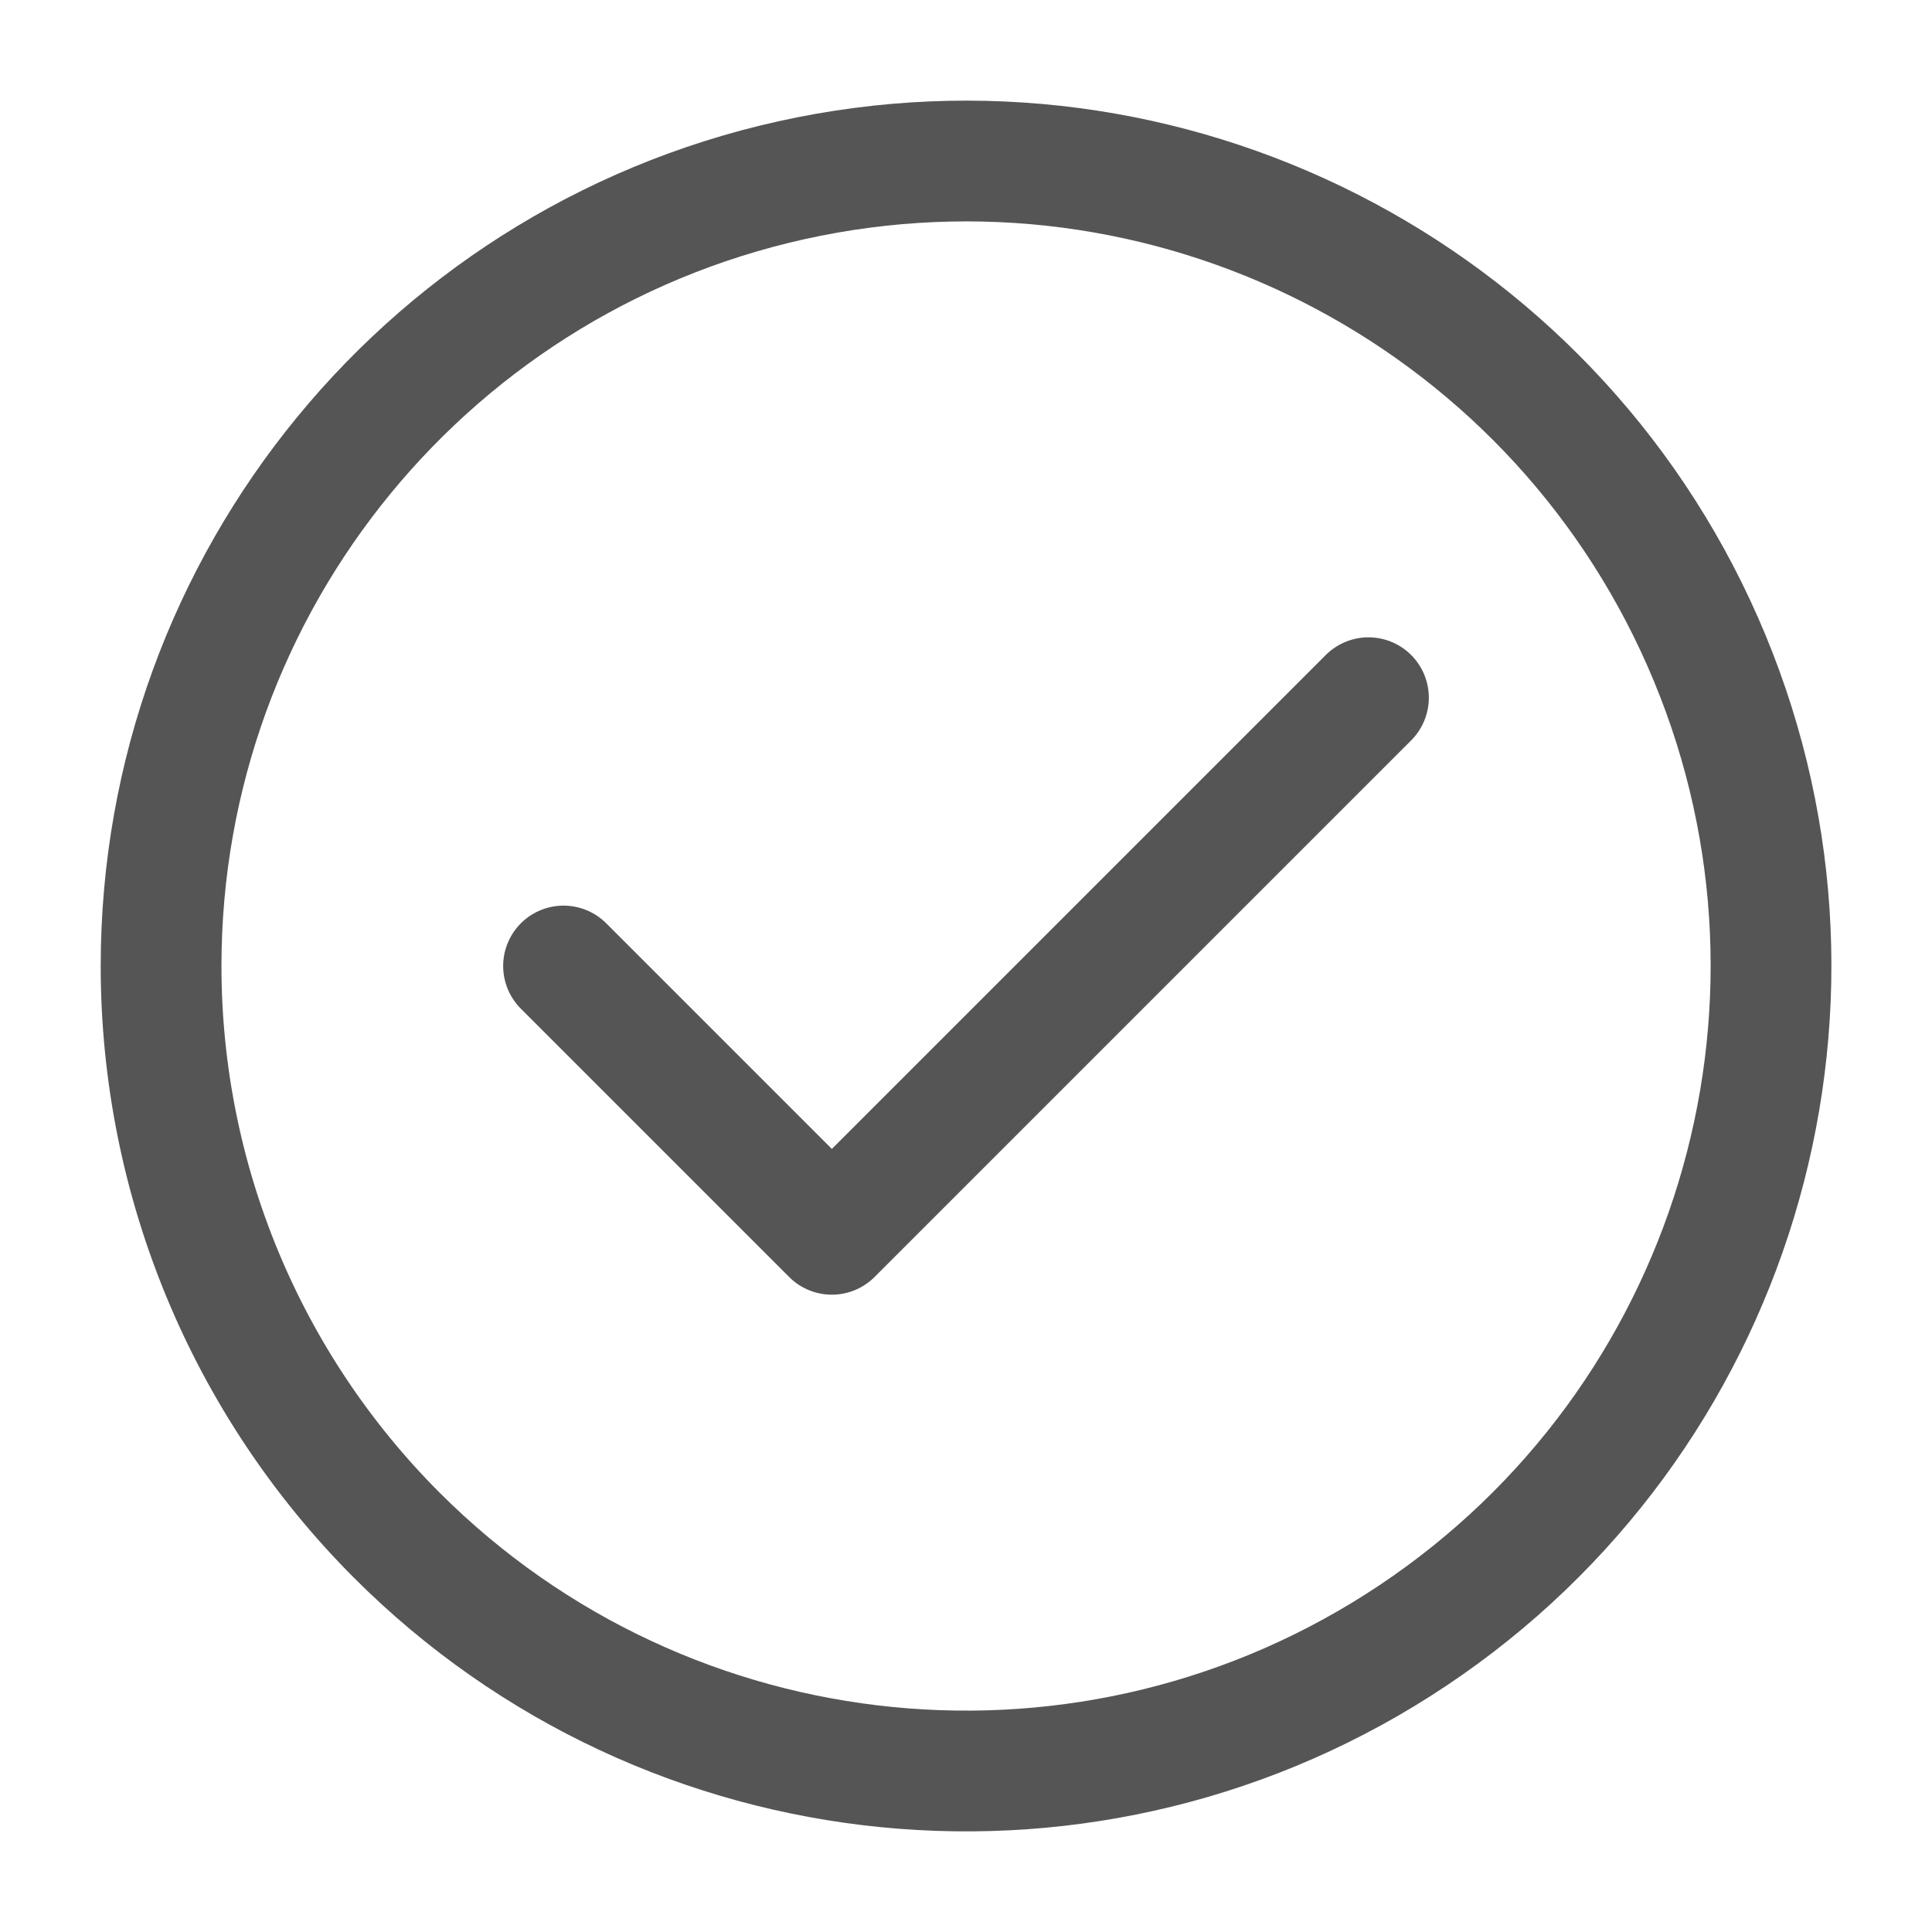
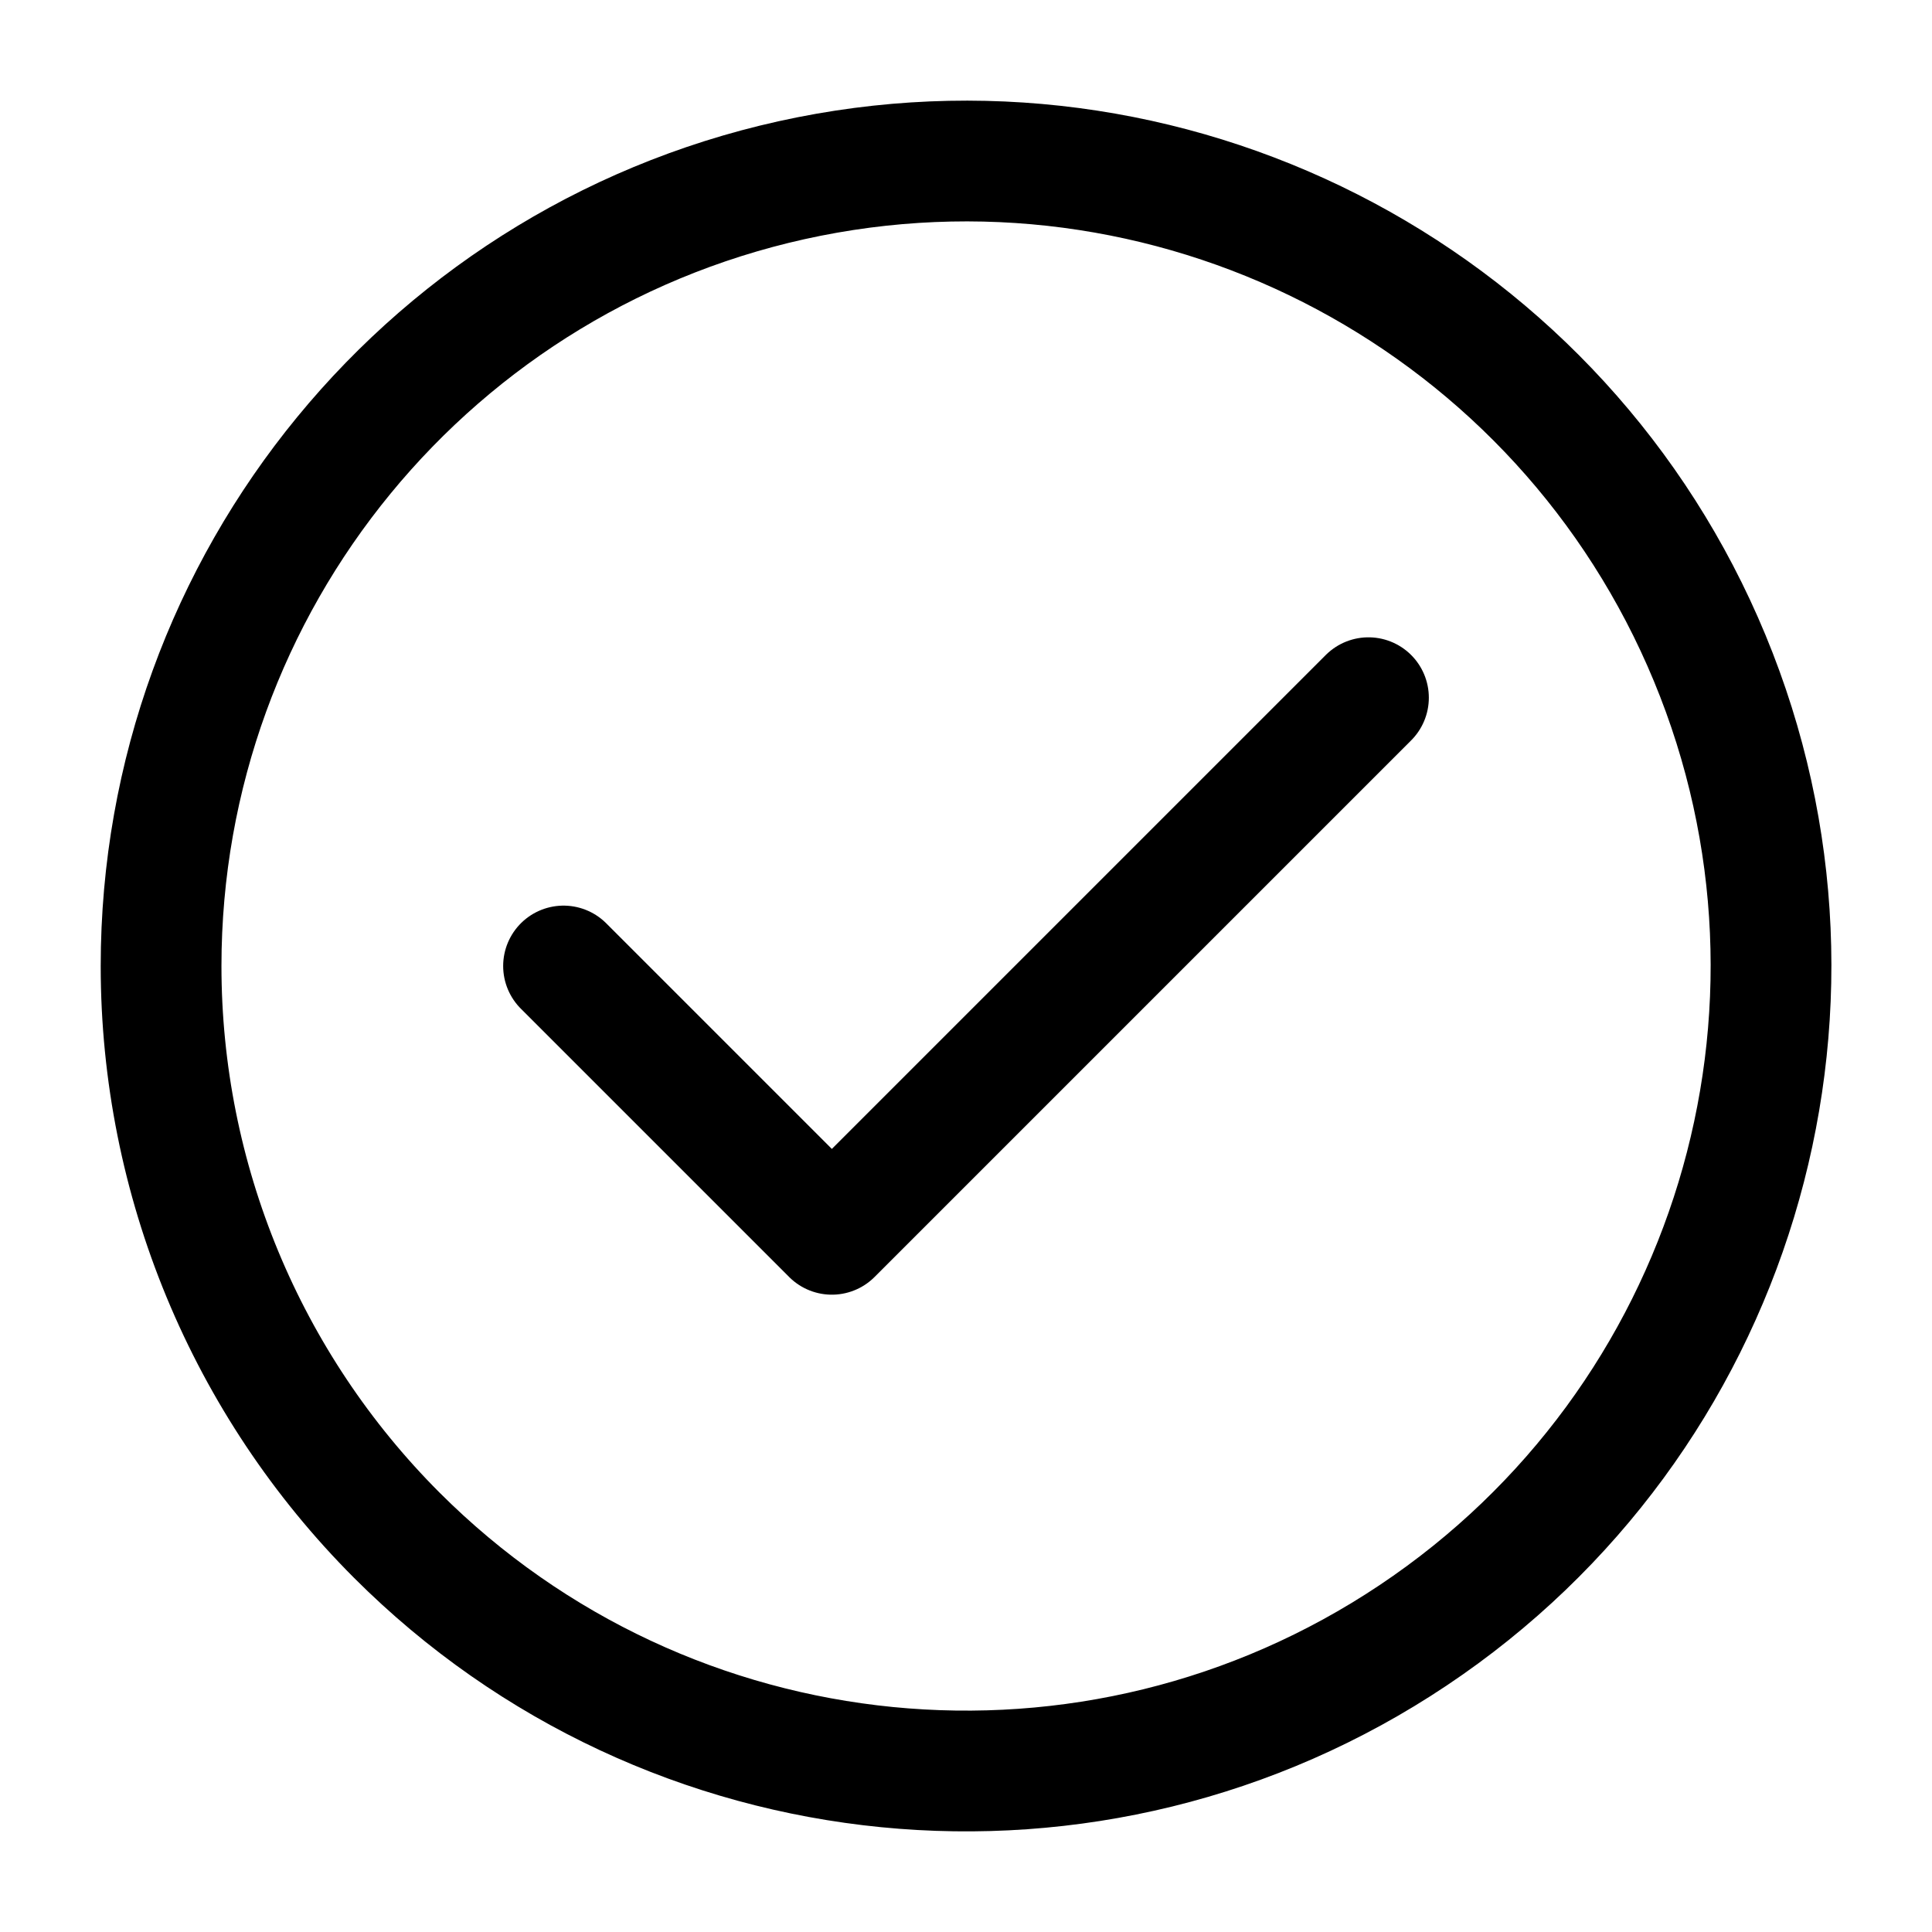
<svg xmlns="http://www.w3.org/2000/svg" width="16" height="16" viewBox="0 0 16 16" fill="none">
-   <path fill-rule="evenodd" clip-rule="evenodd" d="M1.334 8C1.334 4.82 3.581 2.083 6.7 1.462C9.819 0.842 12.942 2.512 14.159 5.45C15.376 8.388 14.347 11.777 11.703 13.543C9.059 15.31 5.535 14.963 3.286 12.714C2.036 11.463 1.334 9.768 1.334 8Z" stroke="#555555" stroke-linecap="round" stroke-linejoin="round" />
-   <path d="M4.667 8L6.889 10.222L11.333 5.778" stroke="#555555" stroke-linecap="round" stroke-linejoin="round" />
+   <path fill-rule="evenodd" clip-rule="evenodd" d="M1.334 8C1.334 4.82 3.581 2.083 6.7 1.462C9.819 0.842 12.942 2.512 14.159 5.45C15.376 8.388 14.347 11.777 11.703 13.543C9.059 15.31 5.535 14.963 3.286 12.714C2.036 11.463 1.334 9.768 1.334 8Z" stroke="currentColor" stroke-linecap="round" stroke-linejoin="round" />
+   <path d="M4.667 8L6.889 10.222L11.333 5.778" stroke="currentColor" stroke-linecap="round" stroke-linejoin="round" />
</svg>
